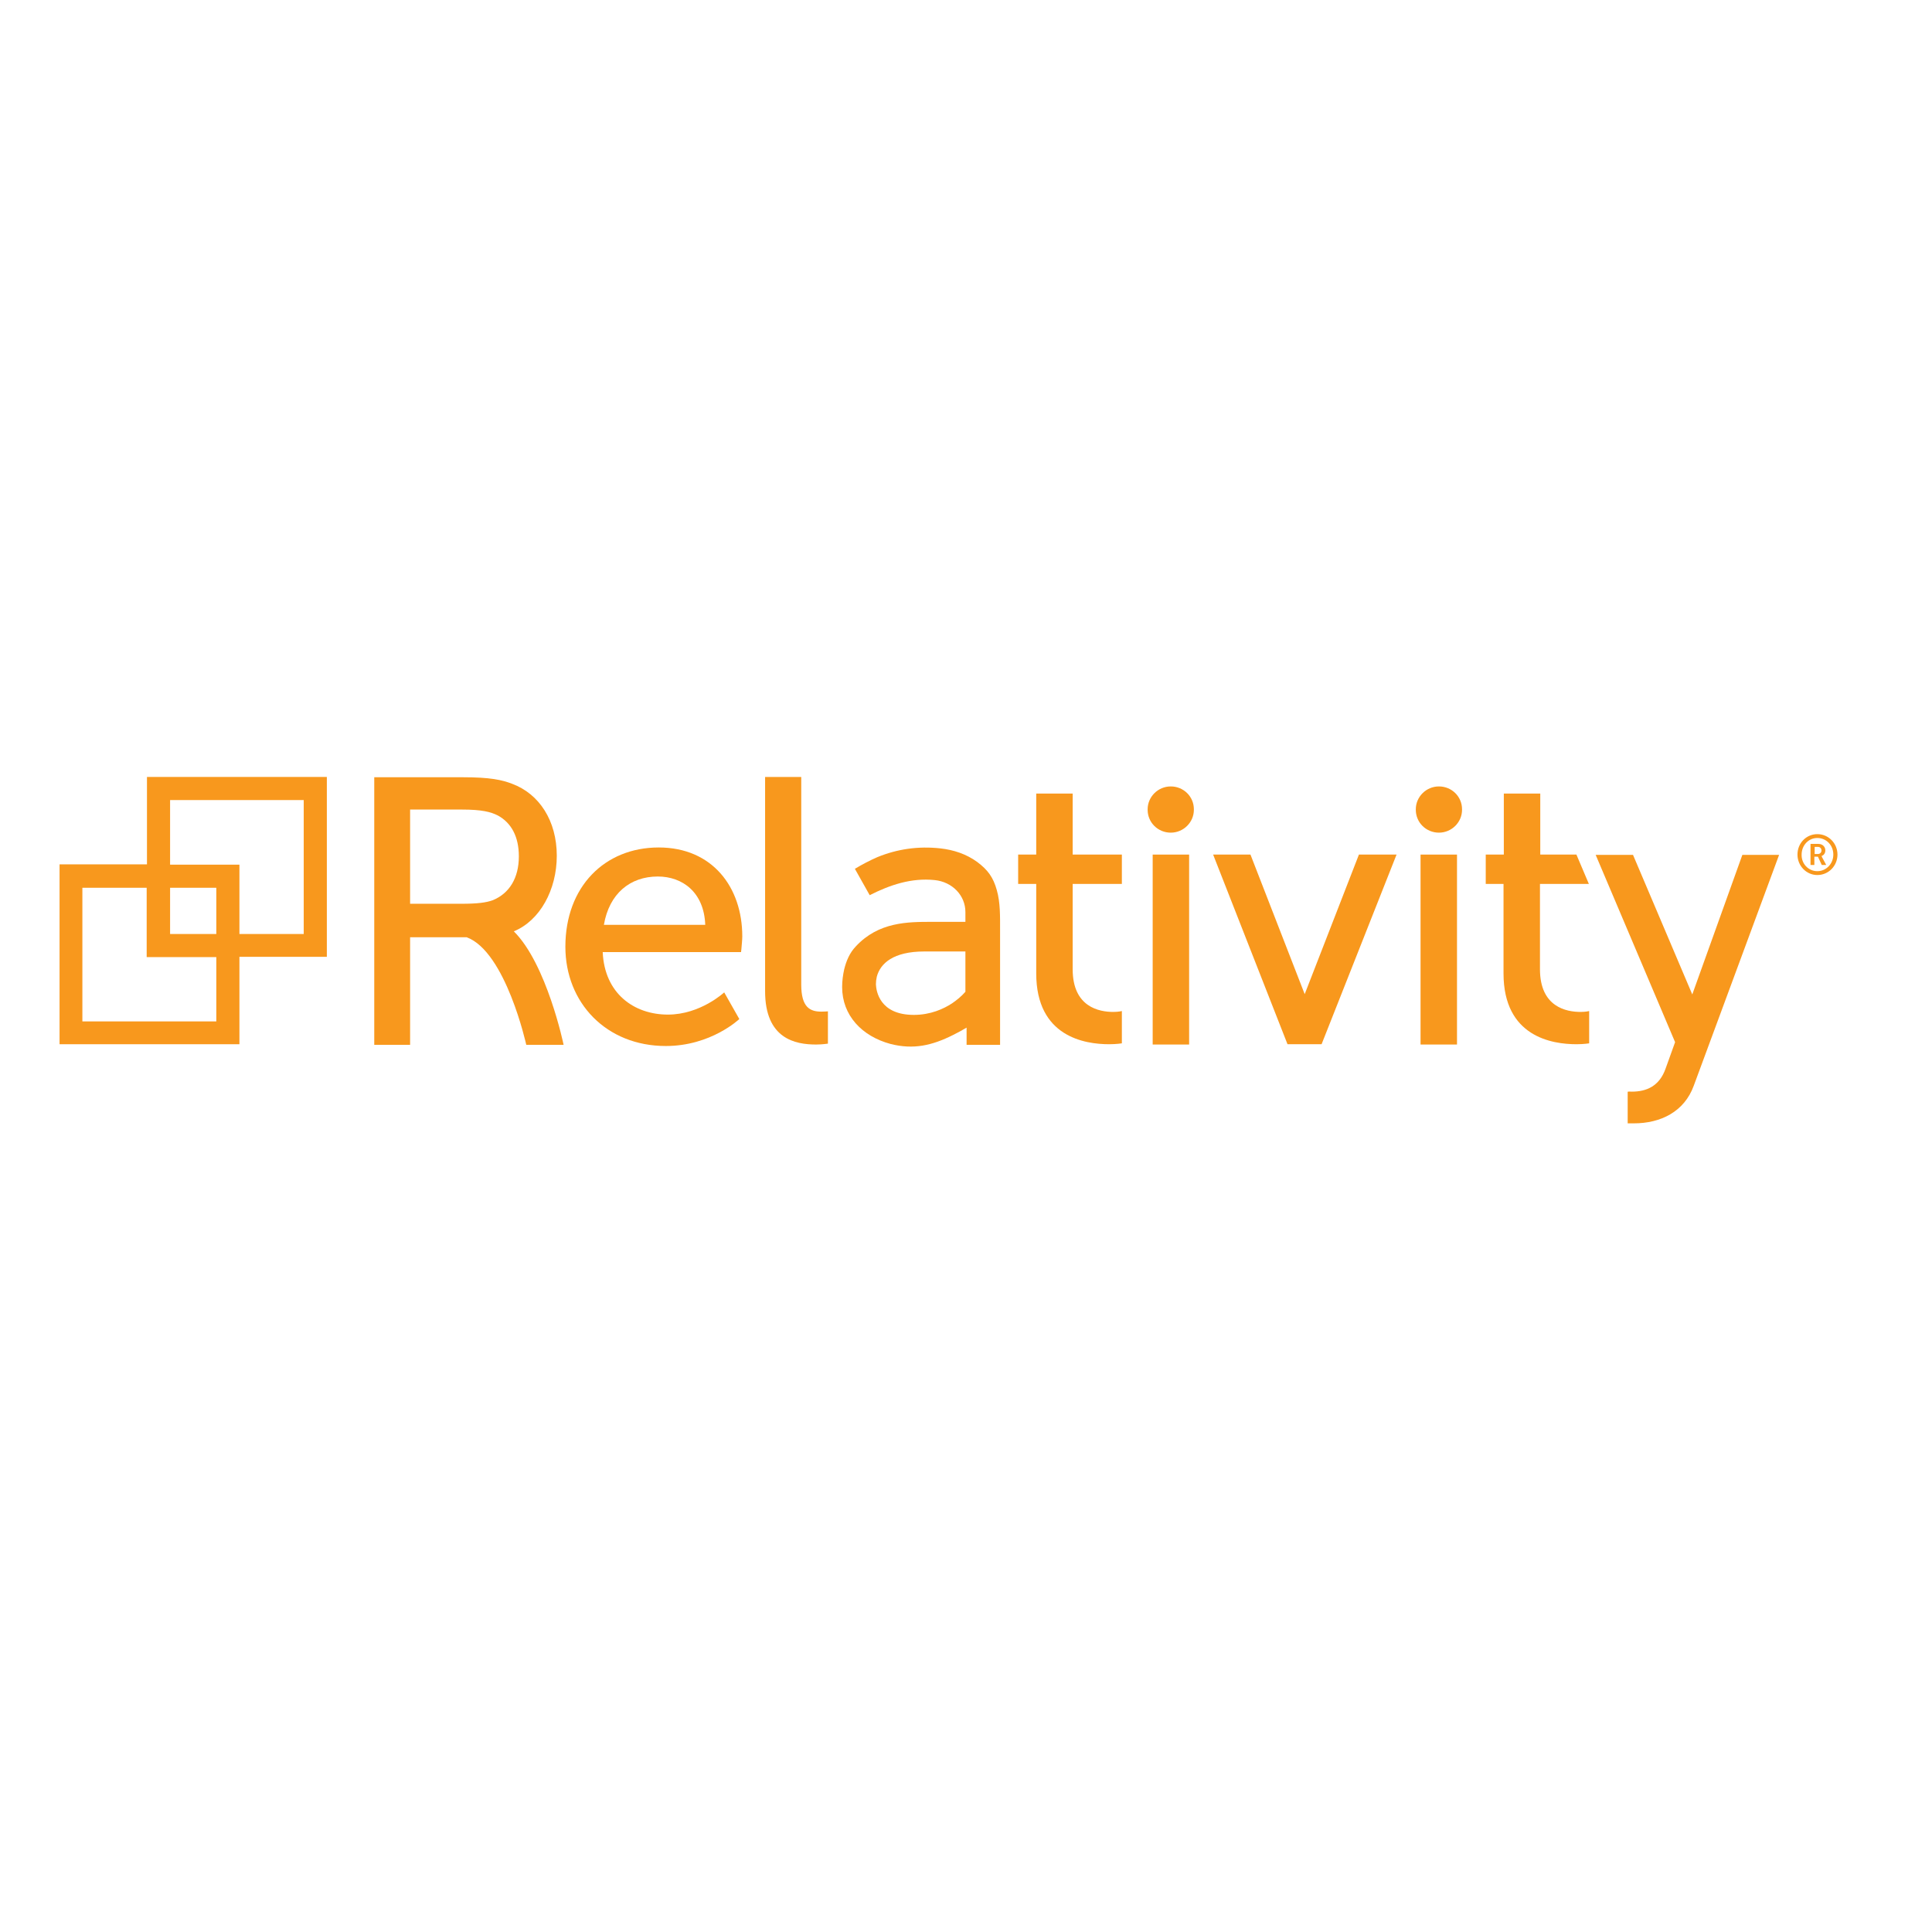
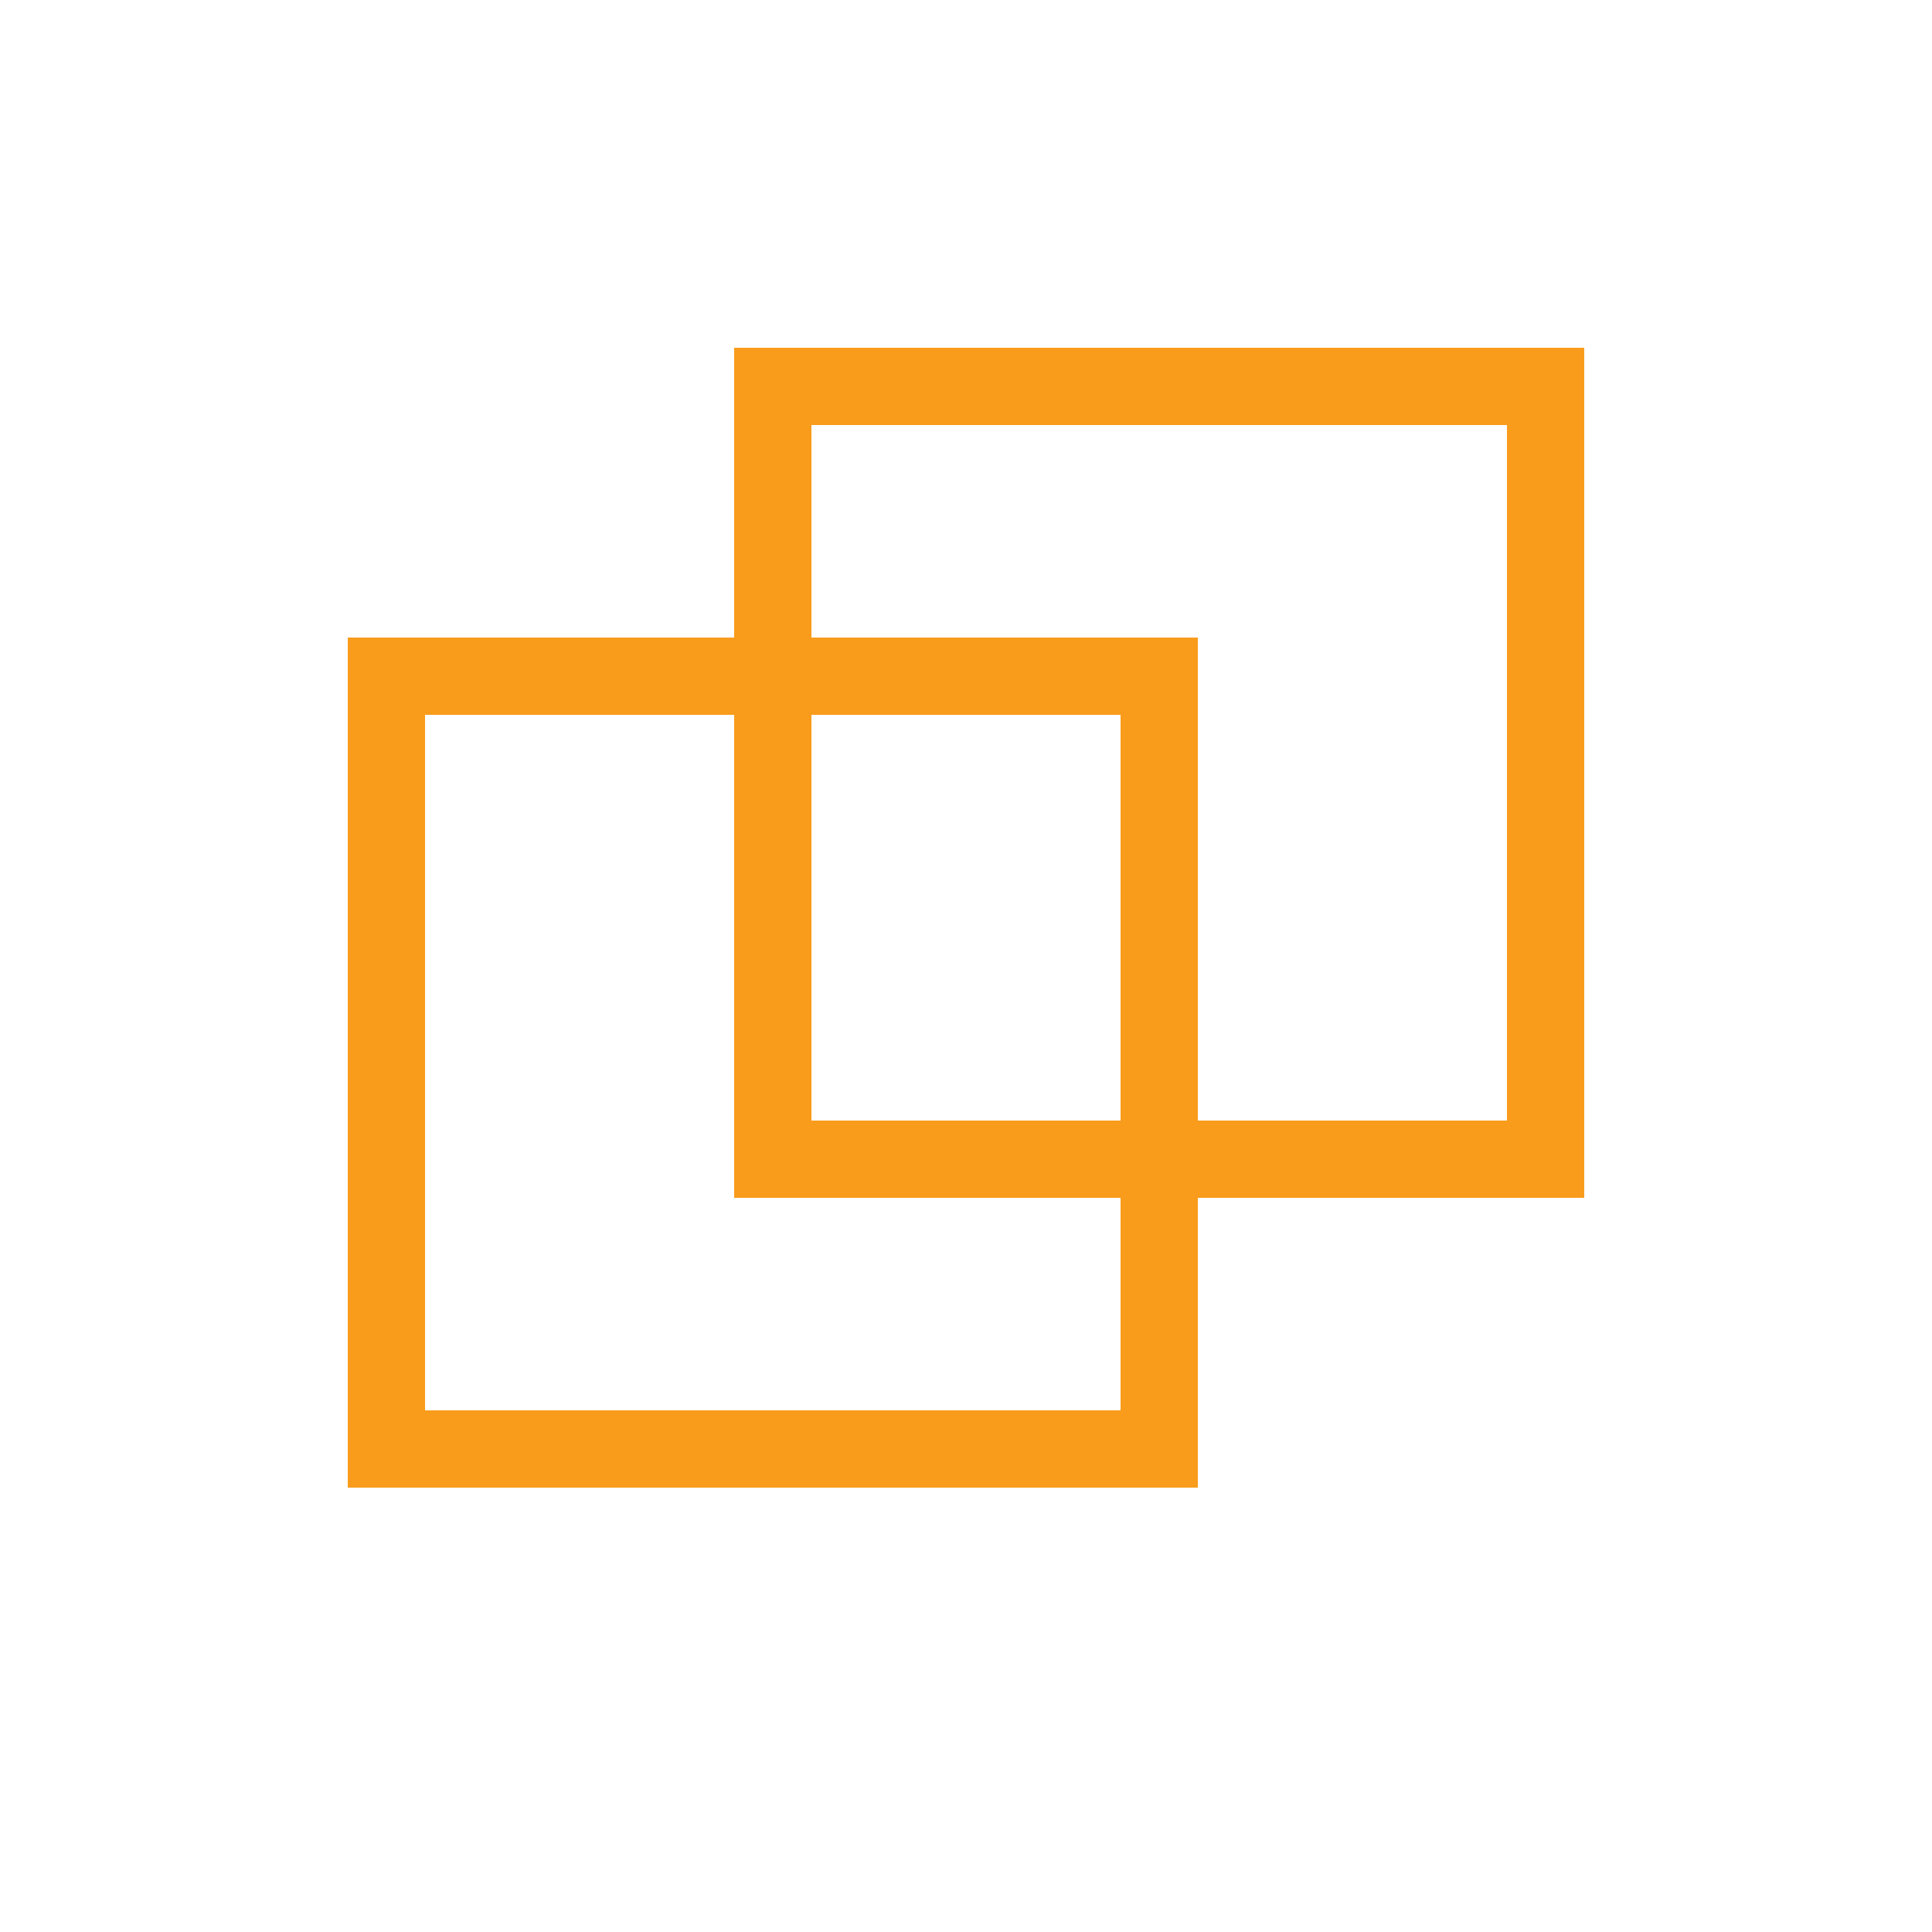
- <svg xmlns="http://www.w3.org/2000/svg" version="1.1" id="layer" x="0px" y="0px" viewBox="0 0 652 652" style="enable-background:new 0 0 652 652;" xml:space="preserve">
-   <style type="text/css">
- 	.st0{fill:#F8981D;}
- </style>
-   <g>
-     <g>
-       <path class="st0" d="M613.3,281.5c3.8,0,6.8,3.1,6.8,6.9c0,3.8-3,6.9-6.8,6.9c-3.7,0-6.7-3.1-6.7-6.9    C606.6,284.5,609.6,281.5,613.3,281.5 M613.3,294c3,0,5.4-2.5,5.4-5.6c0-3.2-2.4-5.6-5.4-5.6c-3,0-5.3,2.5-5.3,5.6    C607.9,291.5,610.3,294,613.3,294 M611,284.8h2.7c1.3,0,2.3,0.9,2.3,2.2c0,1.1-0.7,1.7-1.3,1.9v0c0,0,0.1,0.1,0.2,0.4l1.4,2.6    h-1.5l-1.3-2.8h-1.2v2.8H611V284.8z M613.5,288.2c0.7,0,1.2-0.5,1.2-1.2c0-0.7-0.5-1.2-1.2-1.2h-1.1v2.4H613.5z" />
-       <path class="st0" d="M550.7,368.4c4.9,0,9.3-1.8,11.4-7.8l3.2-8.9l-26.8-63.2h12.6l20,47.1l16.9-47.1h12.4l-28.8,77.9    c-3.2,8.8-11.2,12.7-20.2,12.7c-0.2,0-2.1,0-2.1,0v-10.6C549.2,368.3,550.5,368.4,550.7,368.4" />
-       <path class="st0" d="M507.5,298.3h-6.1v-9.9h6.1v-20.6h12.3v20.6H532l4.2,9.9h-16.5v28.8c0,12.8,9,14.4,13.7,14.4    c1.8,0,2.9-0.3,2.9-0.3v10.9c0,0-1.8,0.3-4.3,0.3c-8.2,0-24.6-2.5-24.6-23.9V298.3z" />
-       <rect x="479.4" y="288.4" class="st0" width="12.3" height="64.1" />
-       <path class="st0" d="M485.6,265.4L485.6,265.4c4.3,0,7.8,3.4,7.8,7.7v0.2c0,4.2-3.5,7.7-7.8,7.7c-4.3,0-7.8-3.4-7.8-7.7v-0.2    C477.8,268.9,481.3,265.4,485.6,265.4" />
-       <polygon class="st0" points="458.6,288.4 440.3,335.5 422,288.4 409.4,288.4 434.5,352.4 446,352.4 471.3,288.4   " />
-       <rect x="389" y="288.4" class="st0" width="12.3" height="64.1" />
-       <path class="st0" d="M395.1,265.4L395.1,265.4c4.3,0,7.8,3.4,7.8,7.7v0.2c0,4.2-3.5,7.7-7.8,7.7c-4.3,0-7.8-3.4-7.8-7.7v-0.2    C387.3,268.9,390.8,265.4,395.1,265.4" />
-       <path class="st0" d="M349.7,298.3h-6.1v-9.9h6.1v-20.6H362v20.6h16.6v9.9H362v28.8c0,12.8,9,14.4,13.7,14.4c1.8,0,2.9-0.3,2.9-0.3    v10.9c0,0-1.8,0.3-4.3,0.3c-8.2,0-24.6-2.5-24.6-23.9V298.3z" />
-       <path class="st0" d="M337.5,313.7c0-4.4,0.1-9.1-1.1-13.3c-1.2-4.3-3-6.8-6.6-9.5c-3.7-2.7-8-4.1-12.5-4.6    c-7.4-0.8-14.5,0.2-21.3,3c-2.5,1.1-5,2.4-7.5,3.9l5,8.9c6.9-3.5,14.1-5.9,21.9-5.1c6,0.6,10.4,5.2,10.4,10.8v3.3h-11.2    c-8.3,0-18.1,0-25.8,8.3c-2.1,2.2-3.2,4.9-3.9,7.7c-0.4,1.8-0.7,3.8-0.7,6l0,0c0,9.6,6.7,16.6,16.3,19.2c7.8,2,14.1,0.5,21.1-3    c1.6-0.8,3.1-1.6,4.6-2.5v5.8h11.3C337.5,352.5,337.5,325.9,337.5,313.7 M325.8,334.7c-1.3,1.5-2.9,2.8-4.5,3.9    c-2.9,1.9-7.3,3.9-12.9,3.9c-11.6,0-12.7-8.1-12.8-10.3c0-0.9,0.1-1.7,0.3-2.6c1.2-4.5,5.6-8.5,16-8.5h13.9V334.7z" />
-       <path class="st0" d="M258.1,262.2h12.3v70.1c0,7.7,3,9.1,6.8,9.1c1.1,0,2.2-0.1,2.2-0.1v10.9c0,0-1.9,0.3-4,0.3    c-7,0-17.2-1.9-17.2-18V262.2z" />
-       <path class="st0" d="M222.3,286c18.1,0,28.2,13.4,28.2,30c0,1.1-0.2,3.1-0.3,4.3c-0.1,0.6-0.1,1-0.1,1h-46.7    c0.6,14,10.6,21.1,22,21.1c11,0,19-7.5,19-7.5l5.1,9c0,0-9.5,9.1-24.8,9.1c-20.1,0-33.9-14.6-33.9-33.5    C190.8,299.2,204.1,286,222.3,286 M238,312.1c-0.4-11-7.7-16.3-16-16.3c-9.4,0-16.4,5.8-18.2,16.3H238z" />
-       <path class="st0" d="M173.4,314.3c8.8-3.6,14.5-14,14.5-25.5c0-11.8-5.9-20.9-15.1-24.3c-3.4-1.3-7.3-2.2-16.7-2.2h-29.8v19.9v34    v36.4h12.1v-36.3h19.1c13.2,4.9,20.1,36.3,20.1,36.3h12.6C190.2,352.5,184.5,325.3,173.4,314.3 M138.4,273.2h17.3    c7,0,9.9,0.8,12.3,2c4.6,2.5,7.1,7.2,7.1,13.8c0,7.3-3.2,12.5-8.8,14.8c-2.2,0.8-5.1,1.2-10.6,1.2h-17.3v-23.1V273.2z" />
-       <path class="st0" d="M110.3,262.2H49.6v29.5H20.1v60.7h60.7v-29.5h29.5V262.2z M73,344.7H27.8v-45.1h21.7v23.4H73V344.7z     M73,315.2H57.4v-15.6H73V315.2z M102.5,315.2H80.8v-23.4H57.4V270h45.1V315.2z" />
-     </g>
-   </g>
+ <svg xmlns="http://www.w3.org/2000/svg" width="512" height="512" viewBox="0 0 512 512">
+   <rect x="102.4" y="179.2" width="204.8" height="204.8" fill="none" stroke="#F99C1C" stroke-width="20.48" />
+   <rect x="204.8" y="102.4" width="204.8" height="204.8" fill="none" stroke="#F99C1C" stroke-width="20.48" />
</svg>
